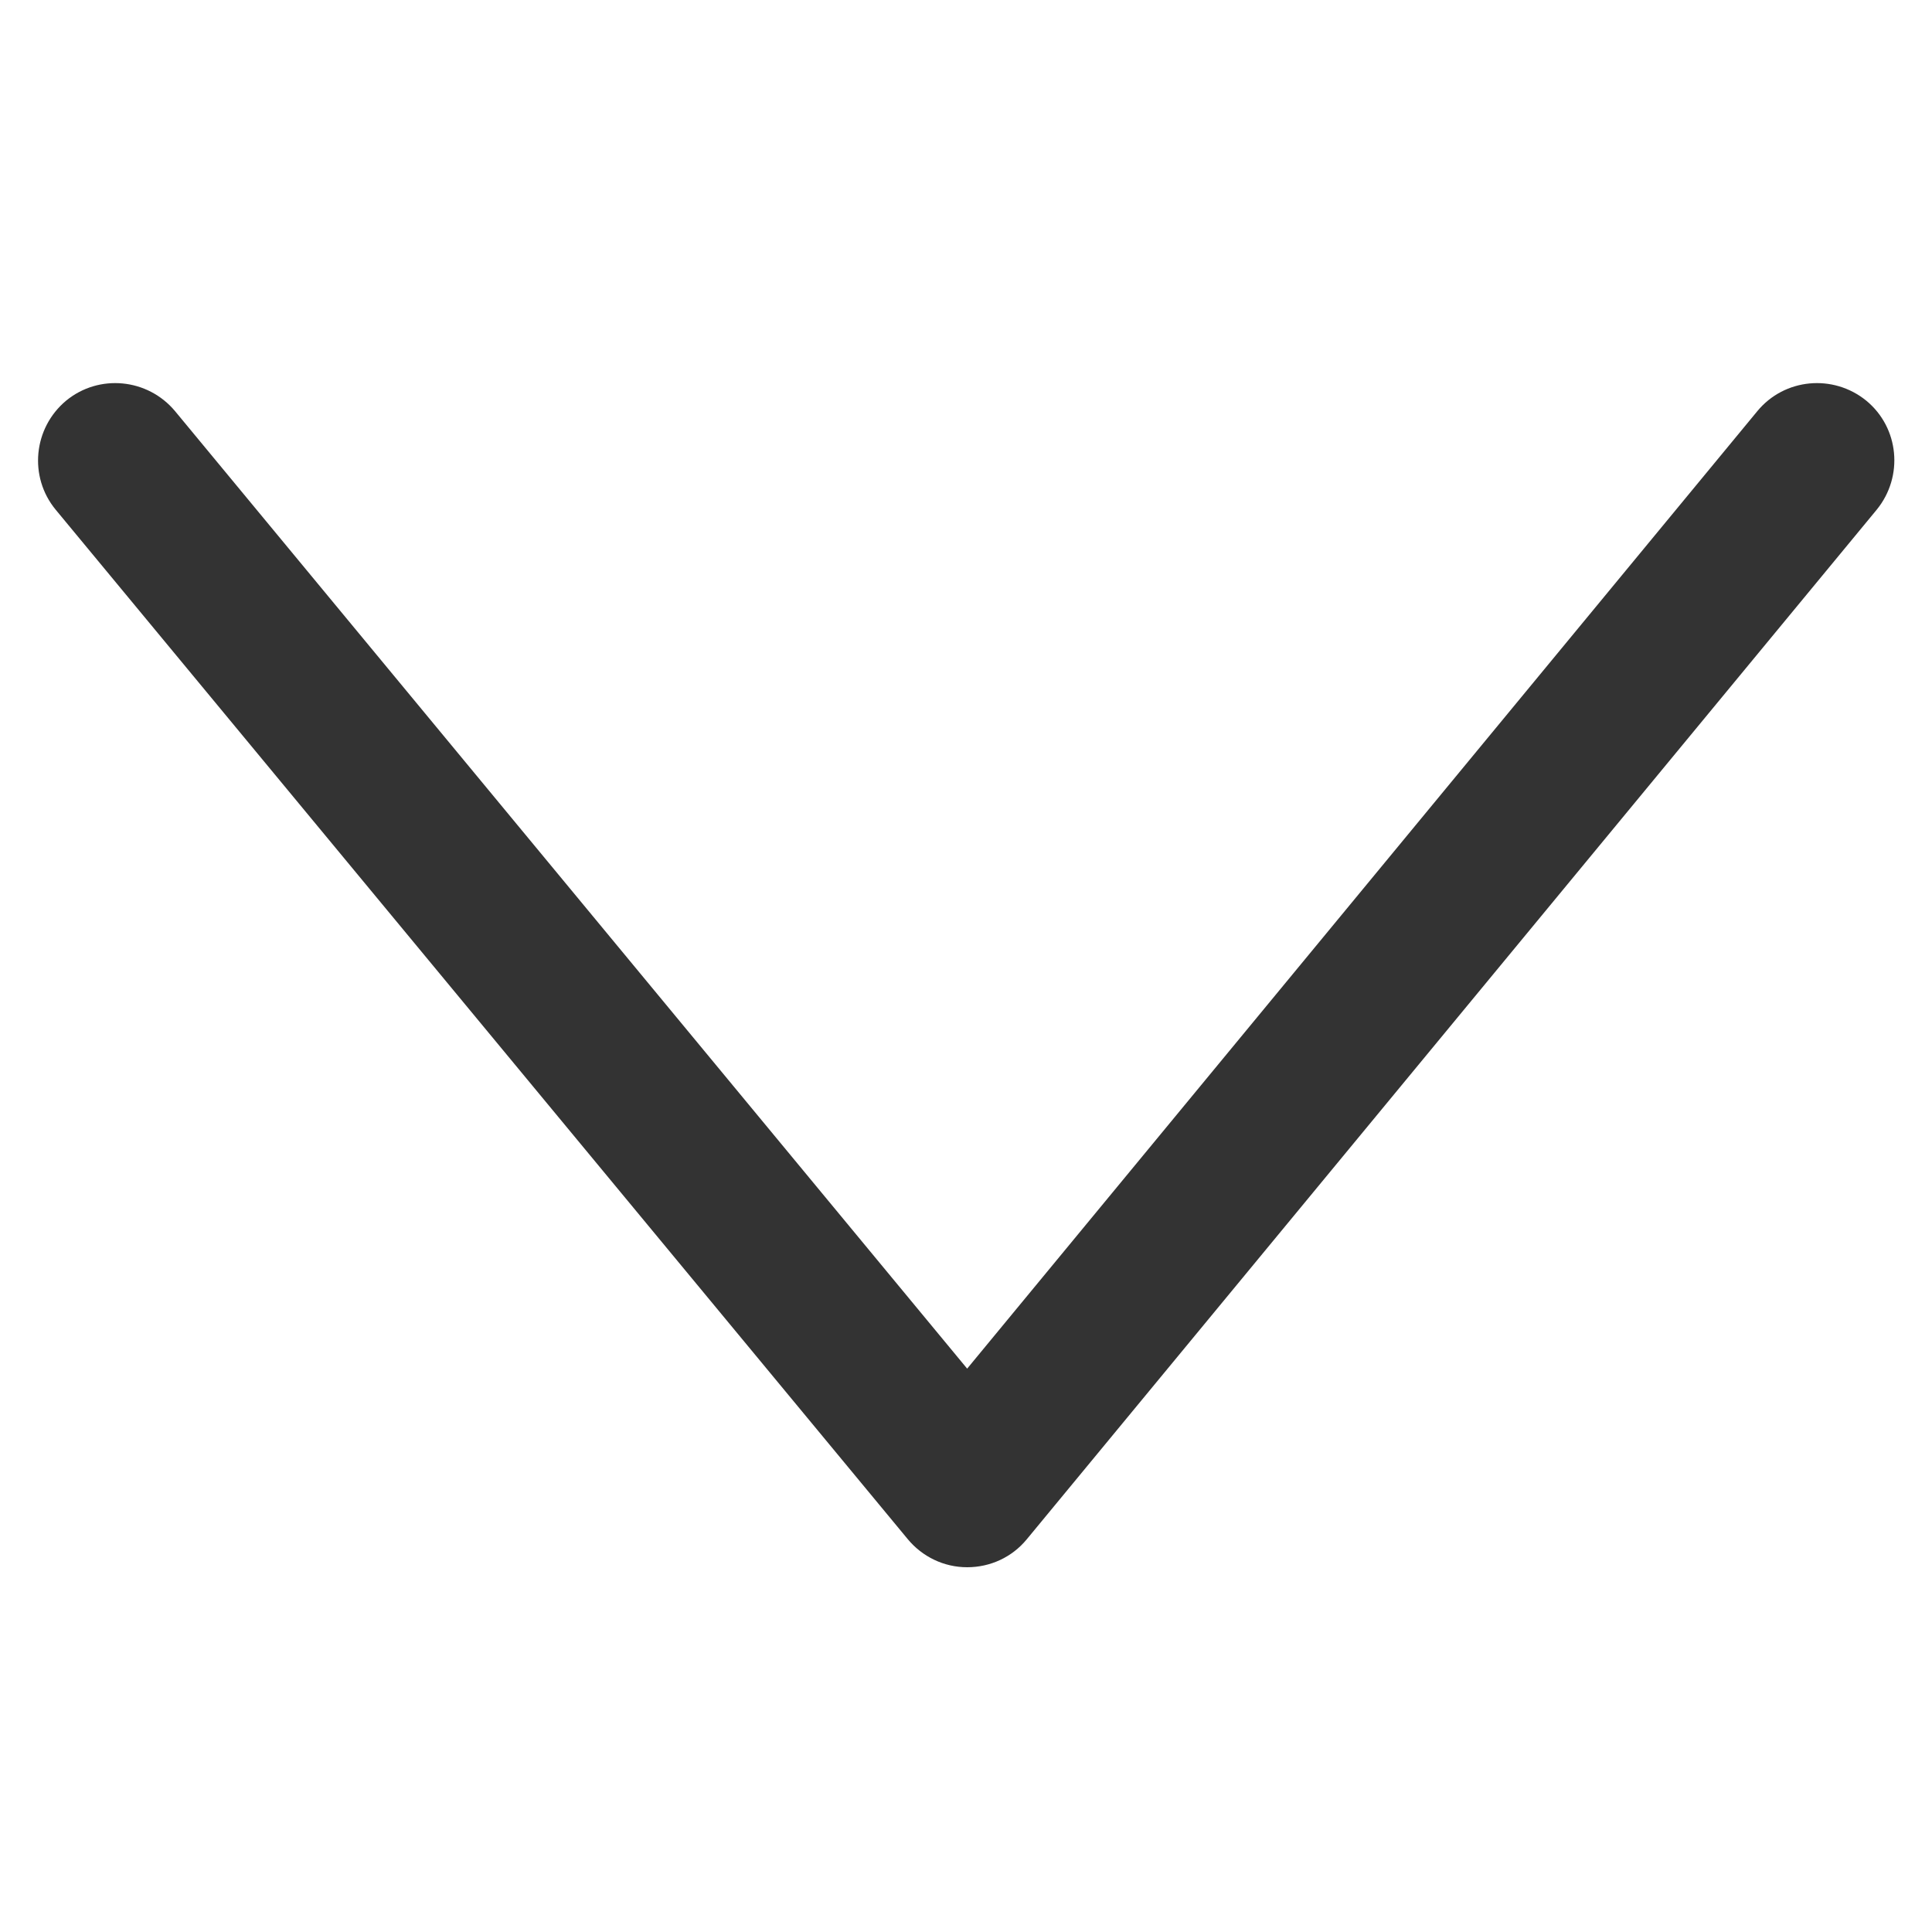
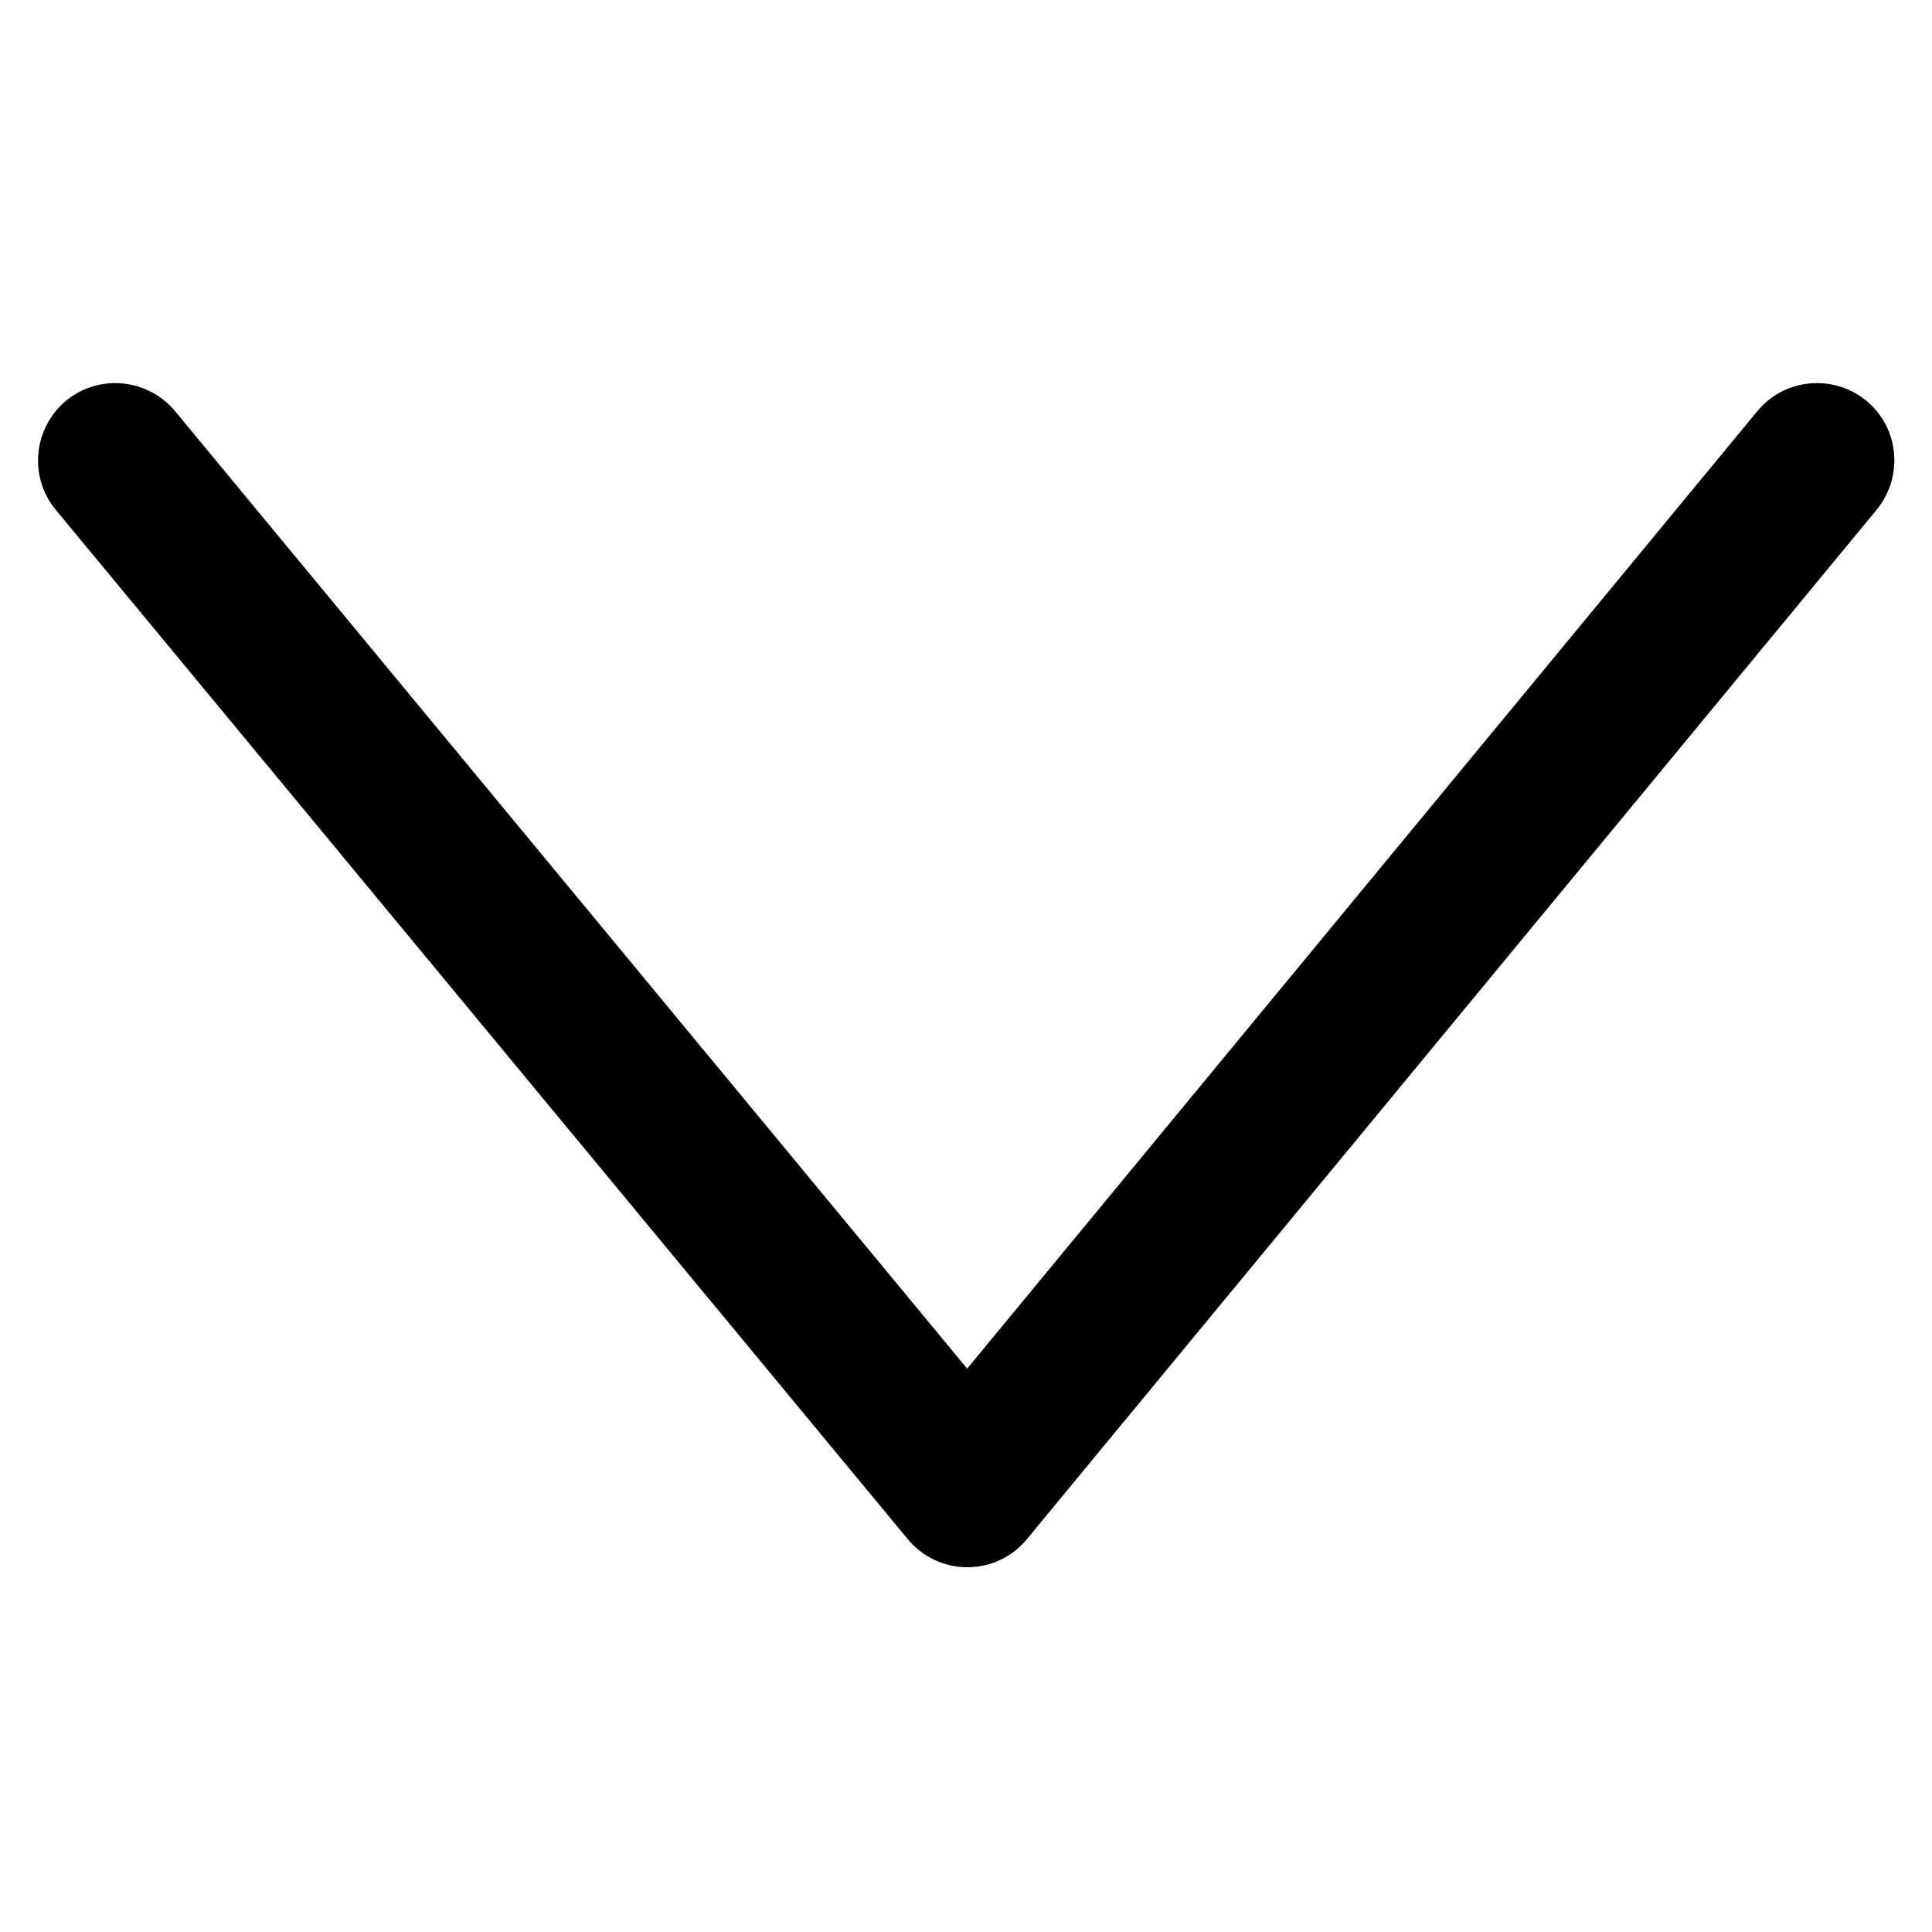
<svg xmlns="http://www.w3.org/2000/svg" version="1.1" id="Layer_1" x="0px" y="0px" viewBox="0 0 500 500" style="enable-background:new 0 0 500 500;" xml:space="preserve">
-   <style type="text/css">
- 	.st0{fill:#333333;}
- </style>
  <g>
-     <path class="st0" d="M250.3,405.6c-6,0-11.6-2.7-15.4-7.3L14.4,131.9c-7-8.5-5.8-21.1,2.7-28.2c8.5-7,21.1-5.8,28.2,2.7l205,247.8   l204.5-247.8c7-8.5,19.6-9.7,28.2-2.7c8.5,7,9.7,19.6,2.7,28.2L265.7,398.4C261.9,403,256.3,405.6,250.3,405.6   C250.3,405.6,250.3,405.6,250.3,405.6z" />
+     <path d="M250.3,405.6c-6,0-11.6-2.7-15.4-7.3L14.4,131.9c-7-8.5-5.8-21.1,2.7-28.2c8.5-7,21.1-5.8,28.2,2.7l205,247.8   l204.5-247.8c7-8.5,19.6-9.7,28.2-2.7c8.5,7,9.7,19.6,2.7,28.2L265.7,398.4C261.9,403,256.3,405.6,250.3,405.6   C250.3,405.6,250.3,405.6,250.3,405.6z" />
  </g>
</svg>
